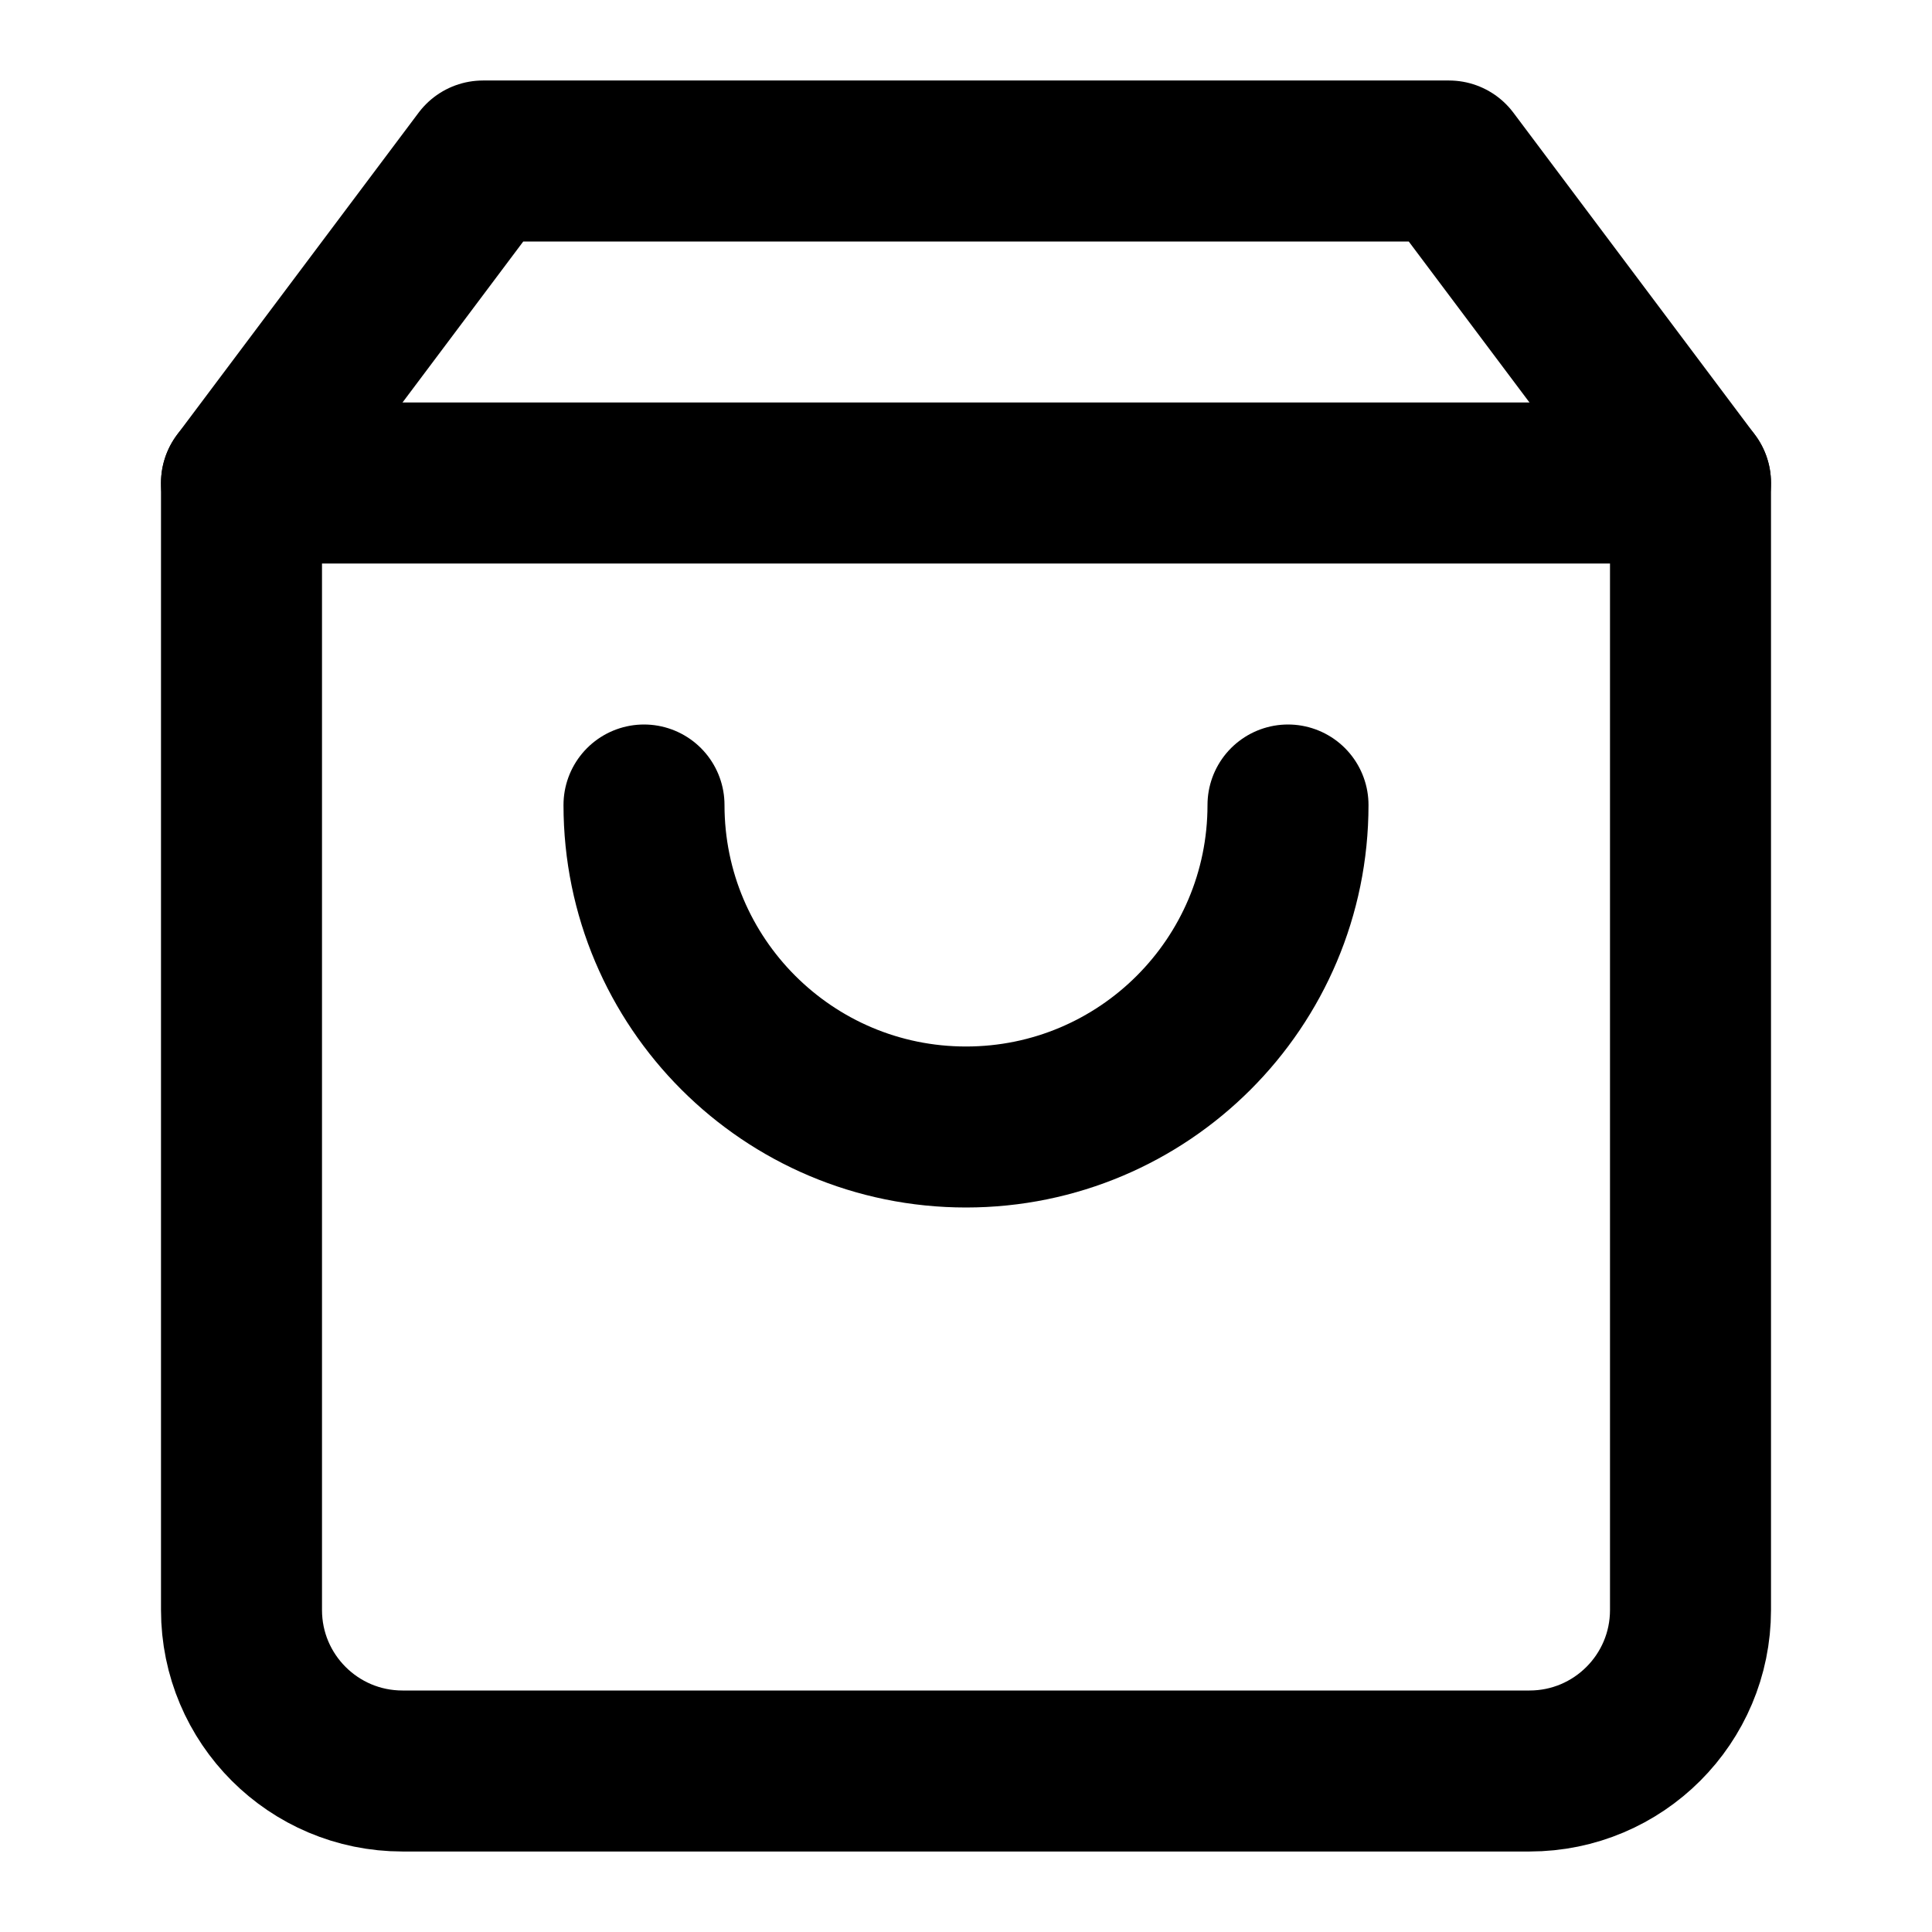
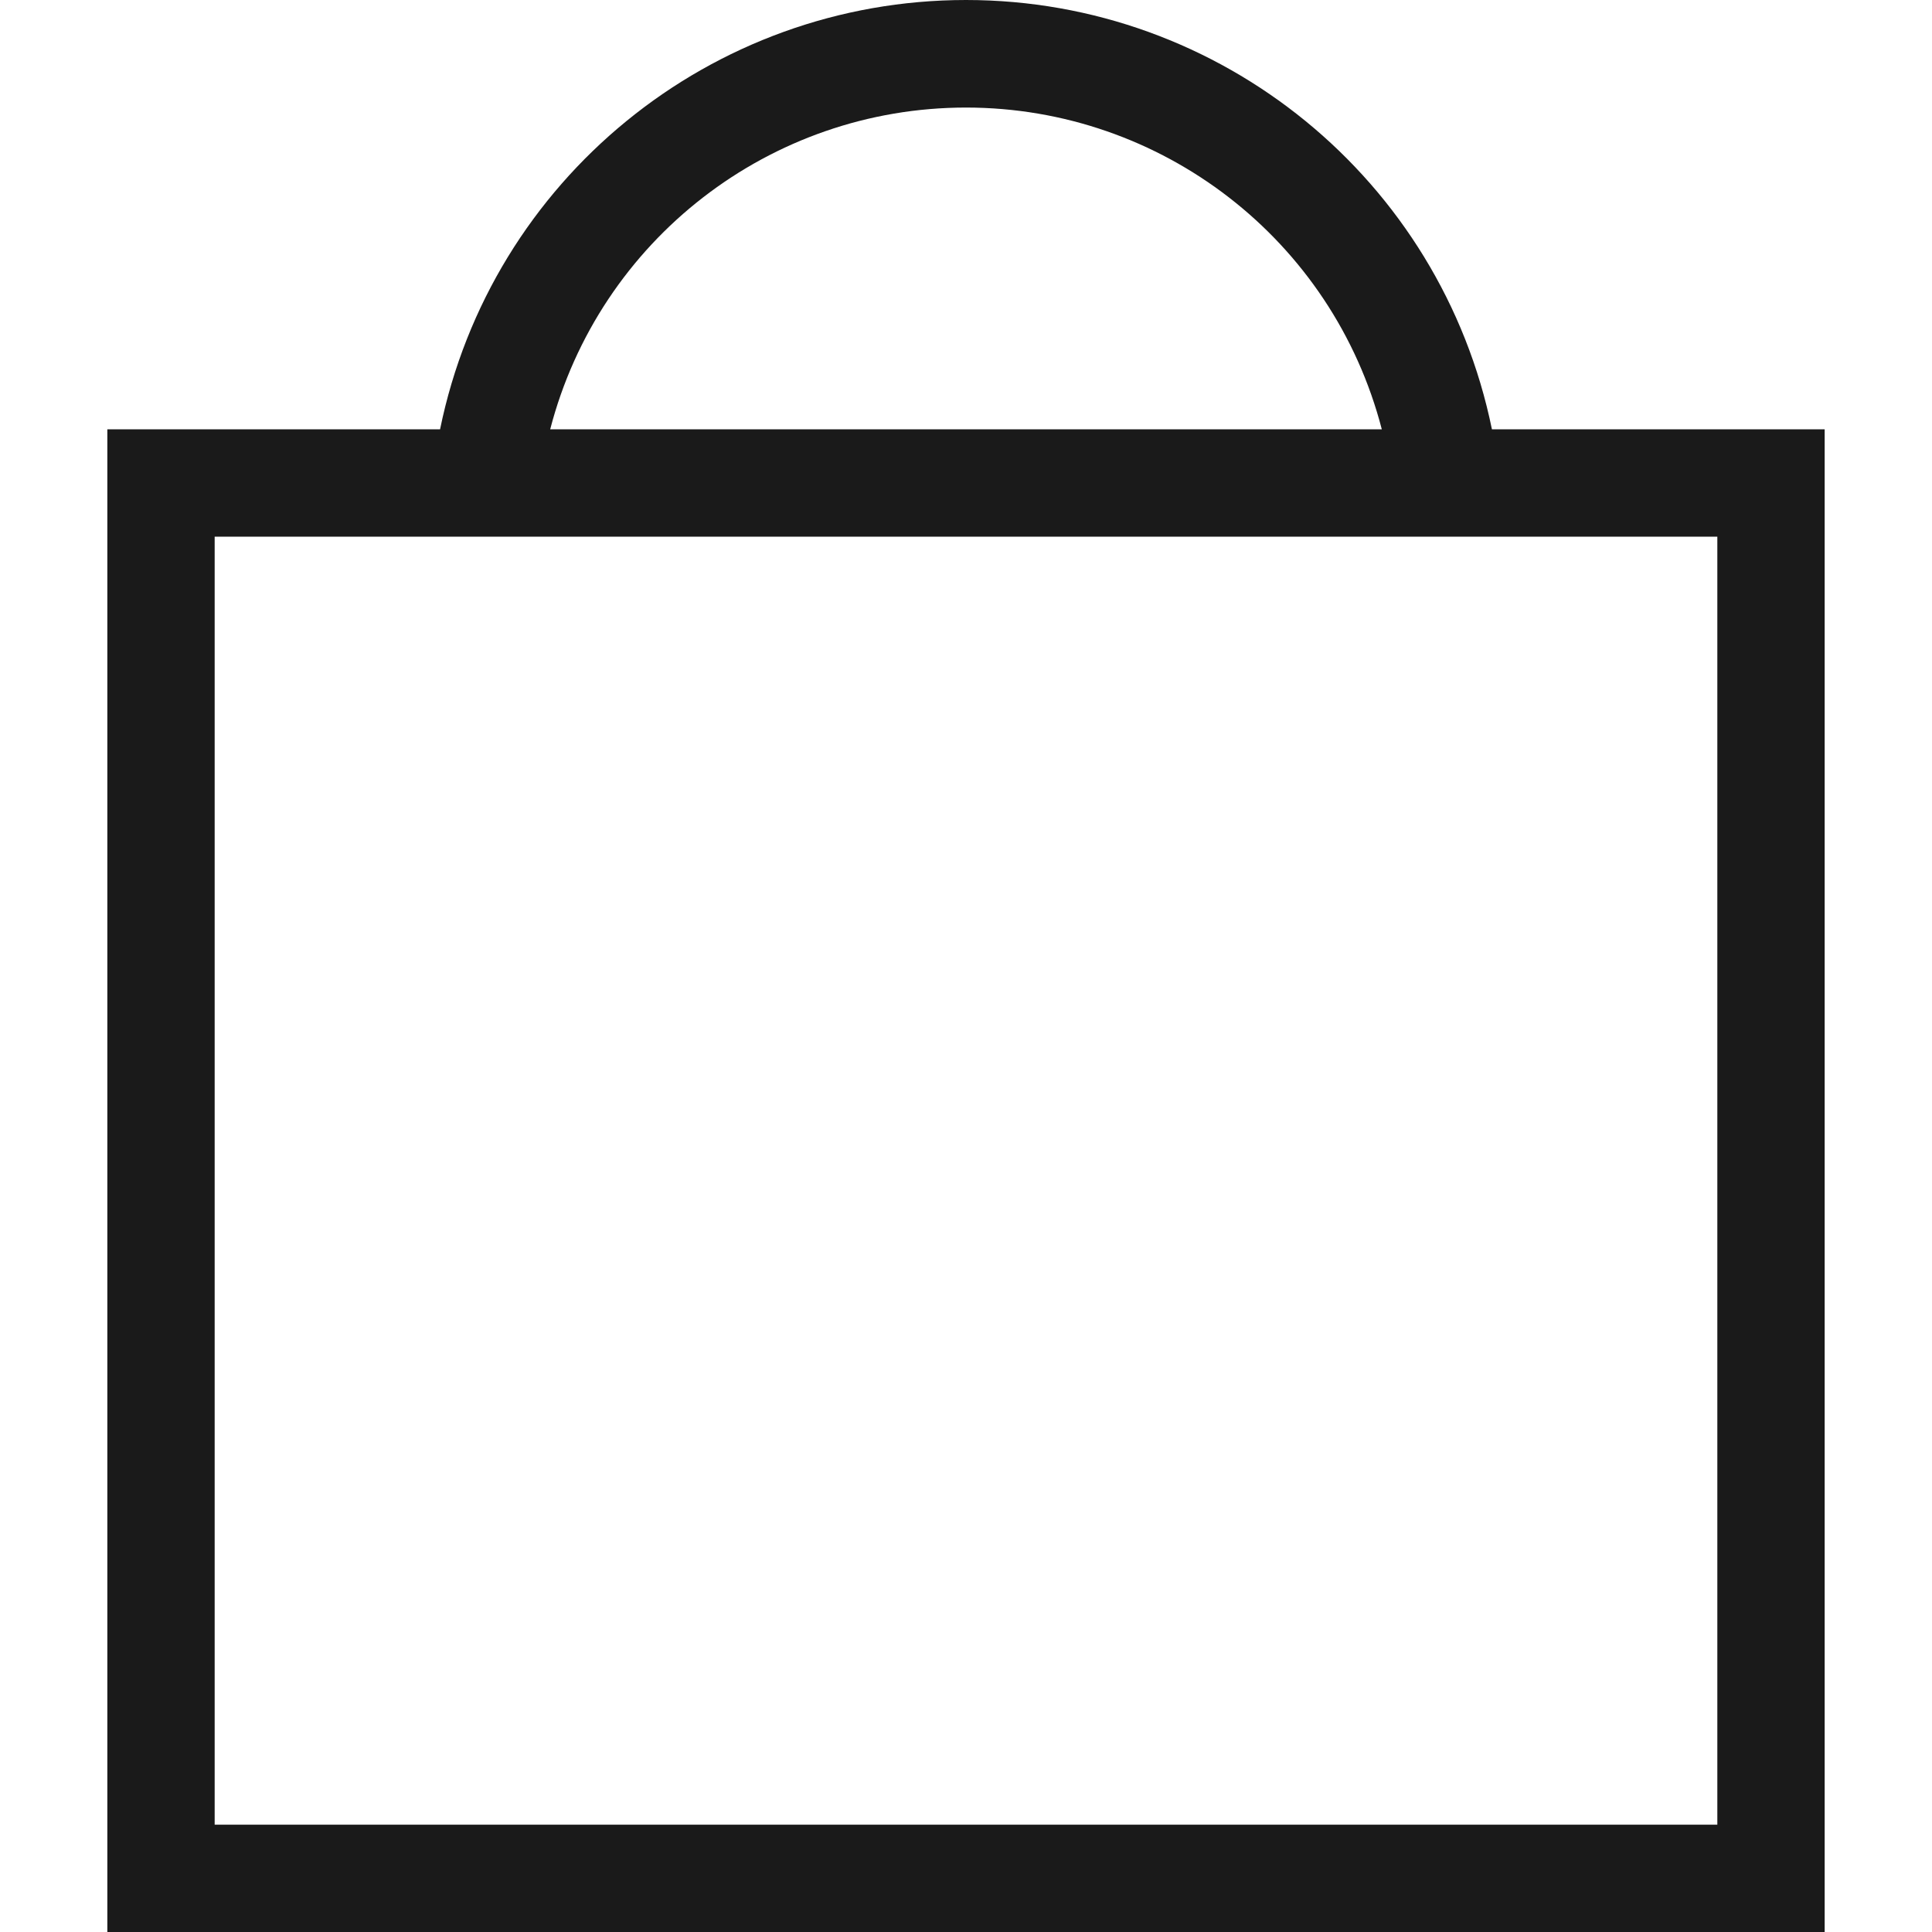
- <svg xmlns="http://www.w3.org/2000/svg" width="24" height="24" viewBox="0 0 24 24" fill="none" stroke="currentColor" stroke-width="2" stroke-linecap="round" stroke-linejoin="round" class="icon-icon-_rq">
-   <path d="M6 2L3 6v14a2 2 0 0 0 2 2h14a2 2 0 0 0 2-2V6l-3-4z" />
-   <line x1="3" y1="6" x2="21" y2="6" />
-   <path d="M16 10a4 4 0 0 1-8 0" />
+ <svg xmlns="http://www.w3.org/2000/svg" width="18" height="18" viewBox="0 0 18 18">
+   <g fill="none" fill-rule="evenodd" stroke="none" stroke-width="1">
+     <g fill="#1A1A1A" fill-rule="nonzero">
+       <g>
+         <path d="M17 4v14H1V4h16zm-1 1H2v12h14V5zM9 0a5.002 5.002 0 014.9 4h-1.026a4.002 4.002 0 00-7.748 0H4.1A5.002 5.002 0 019 0z" />
+       </g>
+     </g>
+   </g>
</svg>
